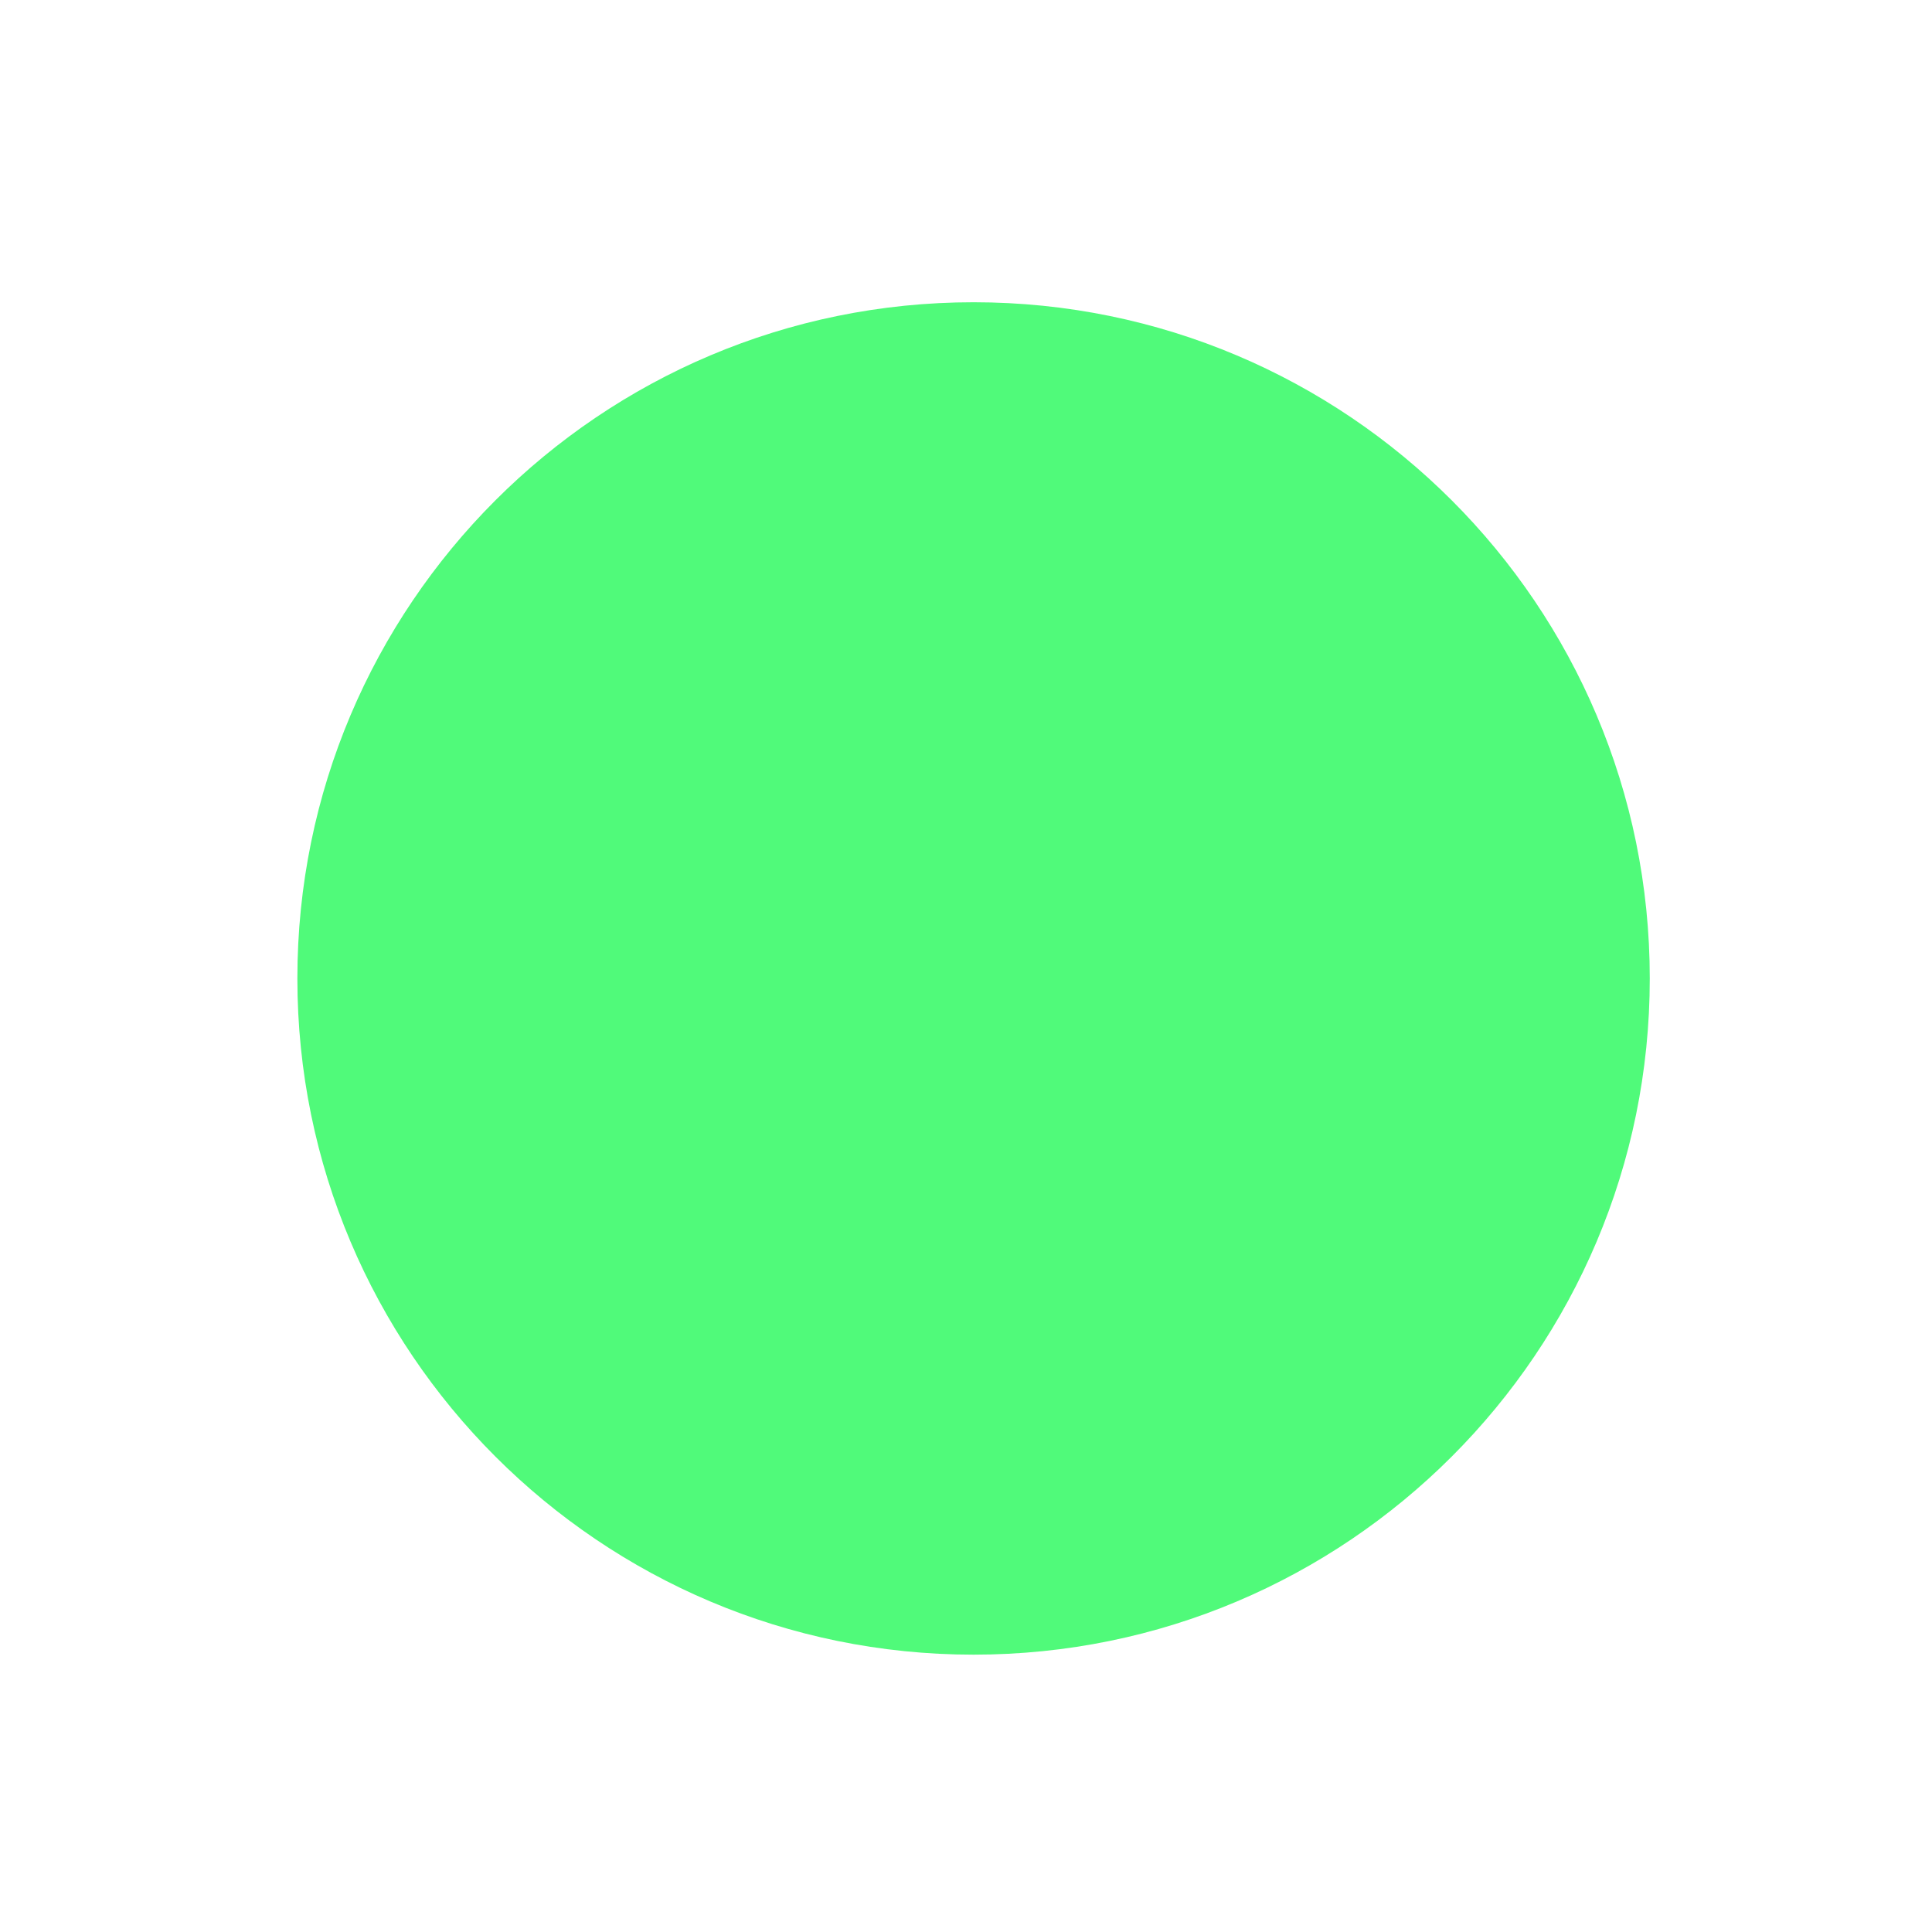
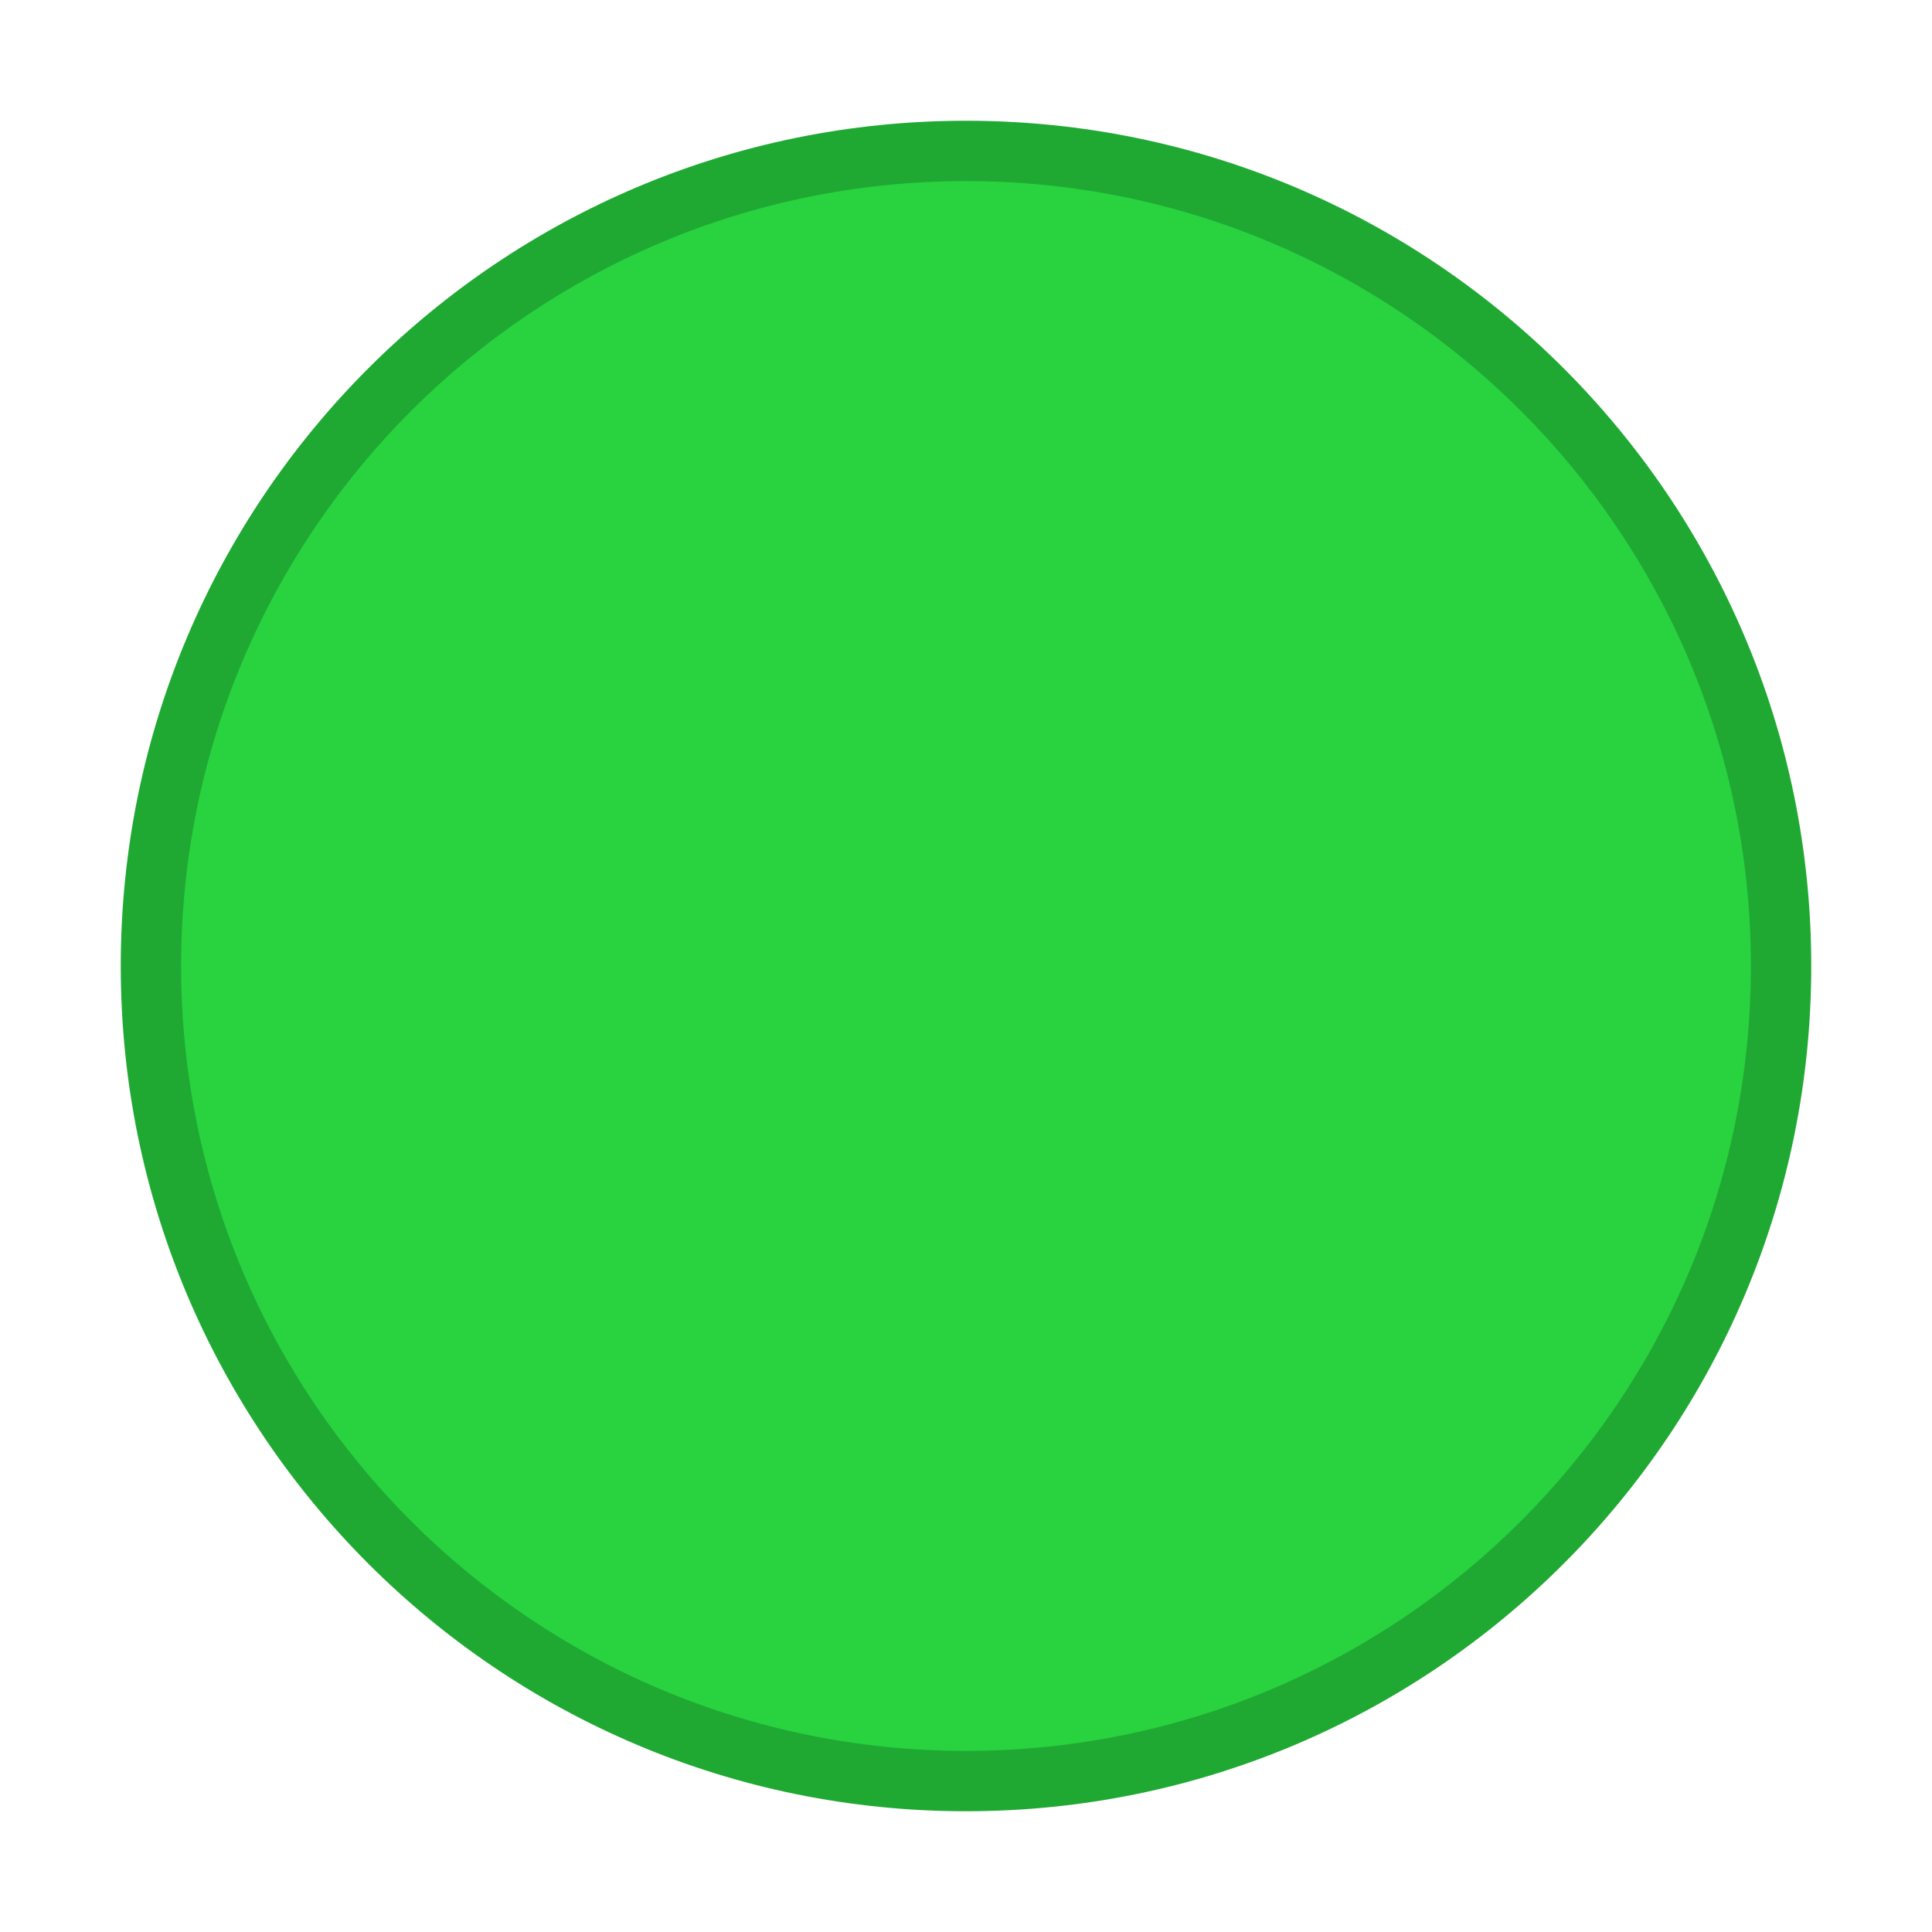
- <svg xmlns="http://www.w3.org/2000/svg" width="20" height="20" id="svg2" version="1.1">
-   <defs id="defs4" />
-   <g id="layer1" transform="translate(-671.1429,-644.5765)">
-     <g transform="matrix(0.1265625,0,0,-0.1265625,672.0709,663.0964)" id="g4090">
-       <g transform="scale(0.1)" id="g4092">
-         <g transform="matrix(10,0,0,10,-4.003492,0.1181699)" id="g4285">
-           <g transform="scale(0.1)" id="g4287">
-             <path id="path4289" style="fill:#50fa7a;fill-opacity:1;fill-rule:evenodd;stroke:none" d="m 726.997,109.786 c 305.456,0 553.081,247.626 553.081,553.086 0,305.461 -247.625,553.087 -553.081,553.087 -305.465,0 -553.091,-247.625 -553.091,-553.087 0,-305.46 247.626,-553.086 553.091,-553.086" />
-             <path id="path4291" style="fill:#50fa7a;fill-opacity:1;fill-rule:evenodd;stroke:none" d="m 726.995,149.292 c 283.641,0 513.577,229.942 513.577,513.582 0,283.642 -229.937,513.579 -513.577,513.579 -283.646,0 -513.583,-229.937 -513.583,-513.579 0,-283.641 229.937,-513.582 513.583,-513.582" />
-           </g>
-         </g>
+ <svg xmlns="http://www.w3.org/2000/svg" width="16" height="16" version="1.1">
+   <g id="titlebutton-maximize" transform="translate(-273,242.64)">
+     <rect x="273" y="-242.64" width="16" height="16" ry="1.6931e-5" opacity="0" stroke-width=".474" style="paint-order:markers stroke fill" />
+     <g transform="translate(274,-241.64)" enable-background="new">
+       <g transform="translate(-5,-1033.4)" fill-rule="evenodd">
+         <path d="m12 1047.4c3.866 0 7-3.134 7-7s-3.134-7-7-7c-3.866 0-7 3.134-7 7s3.134 7 7 7" fill="#20a932" />
+         <path d="m12 1046.9c3.59 0 6.5-2.91 6.5-6.5 0-3.59-2.91-6.5-6.5-6.5-3.59 0-6.5 2.91-6.5 6.5 0 3.59 2.91 6.5 6.5 6.5" fill="#28d33f" />
      </g>
    </g>
  </g>
</svg>
